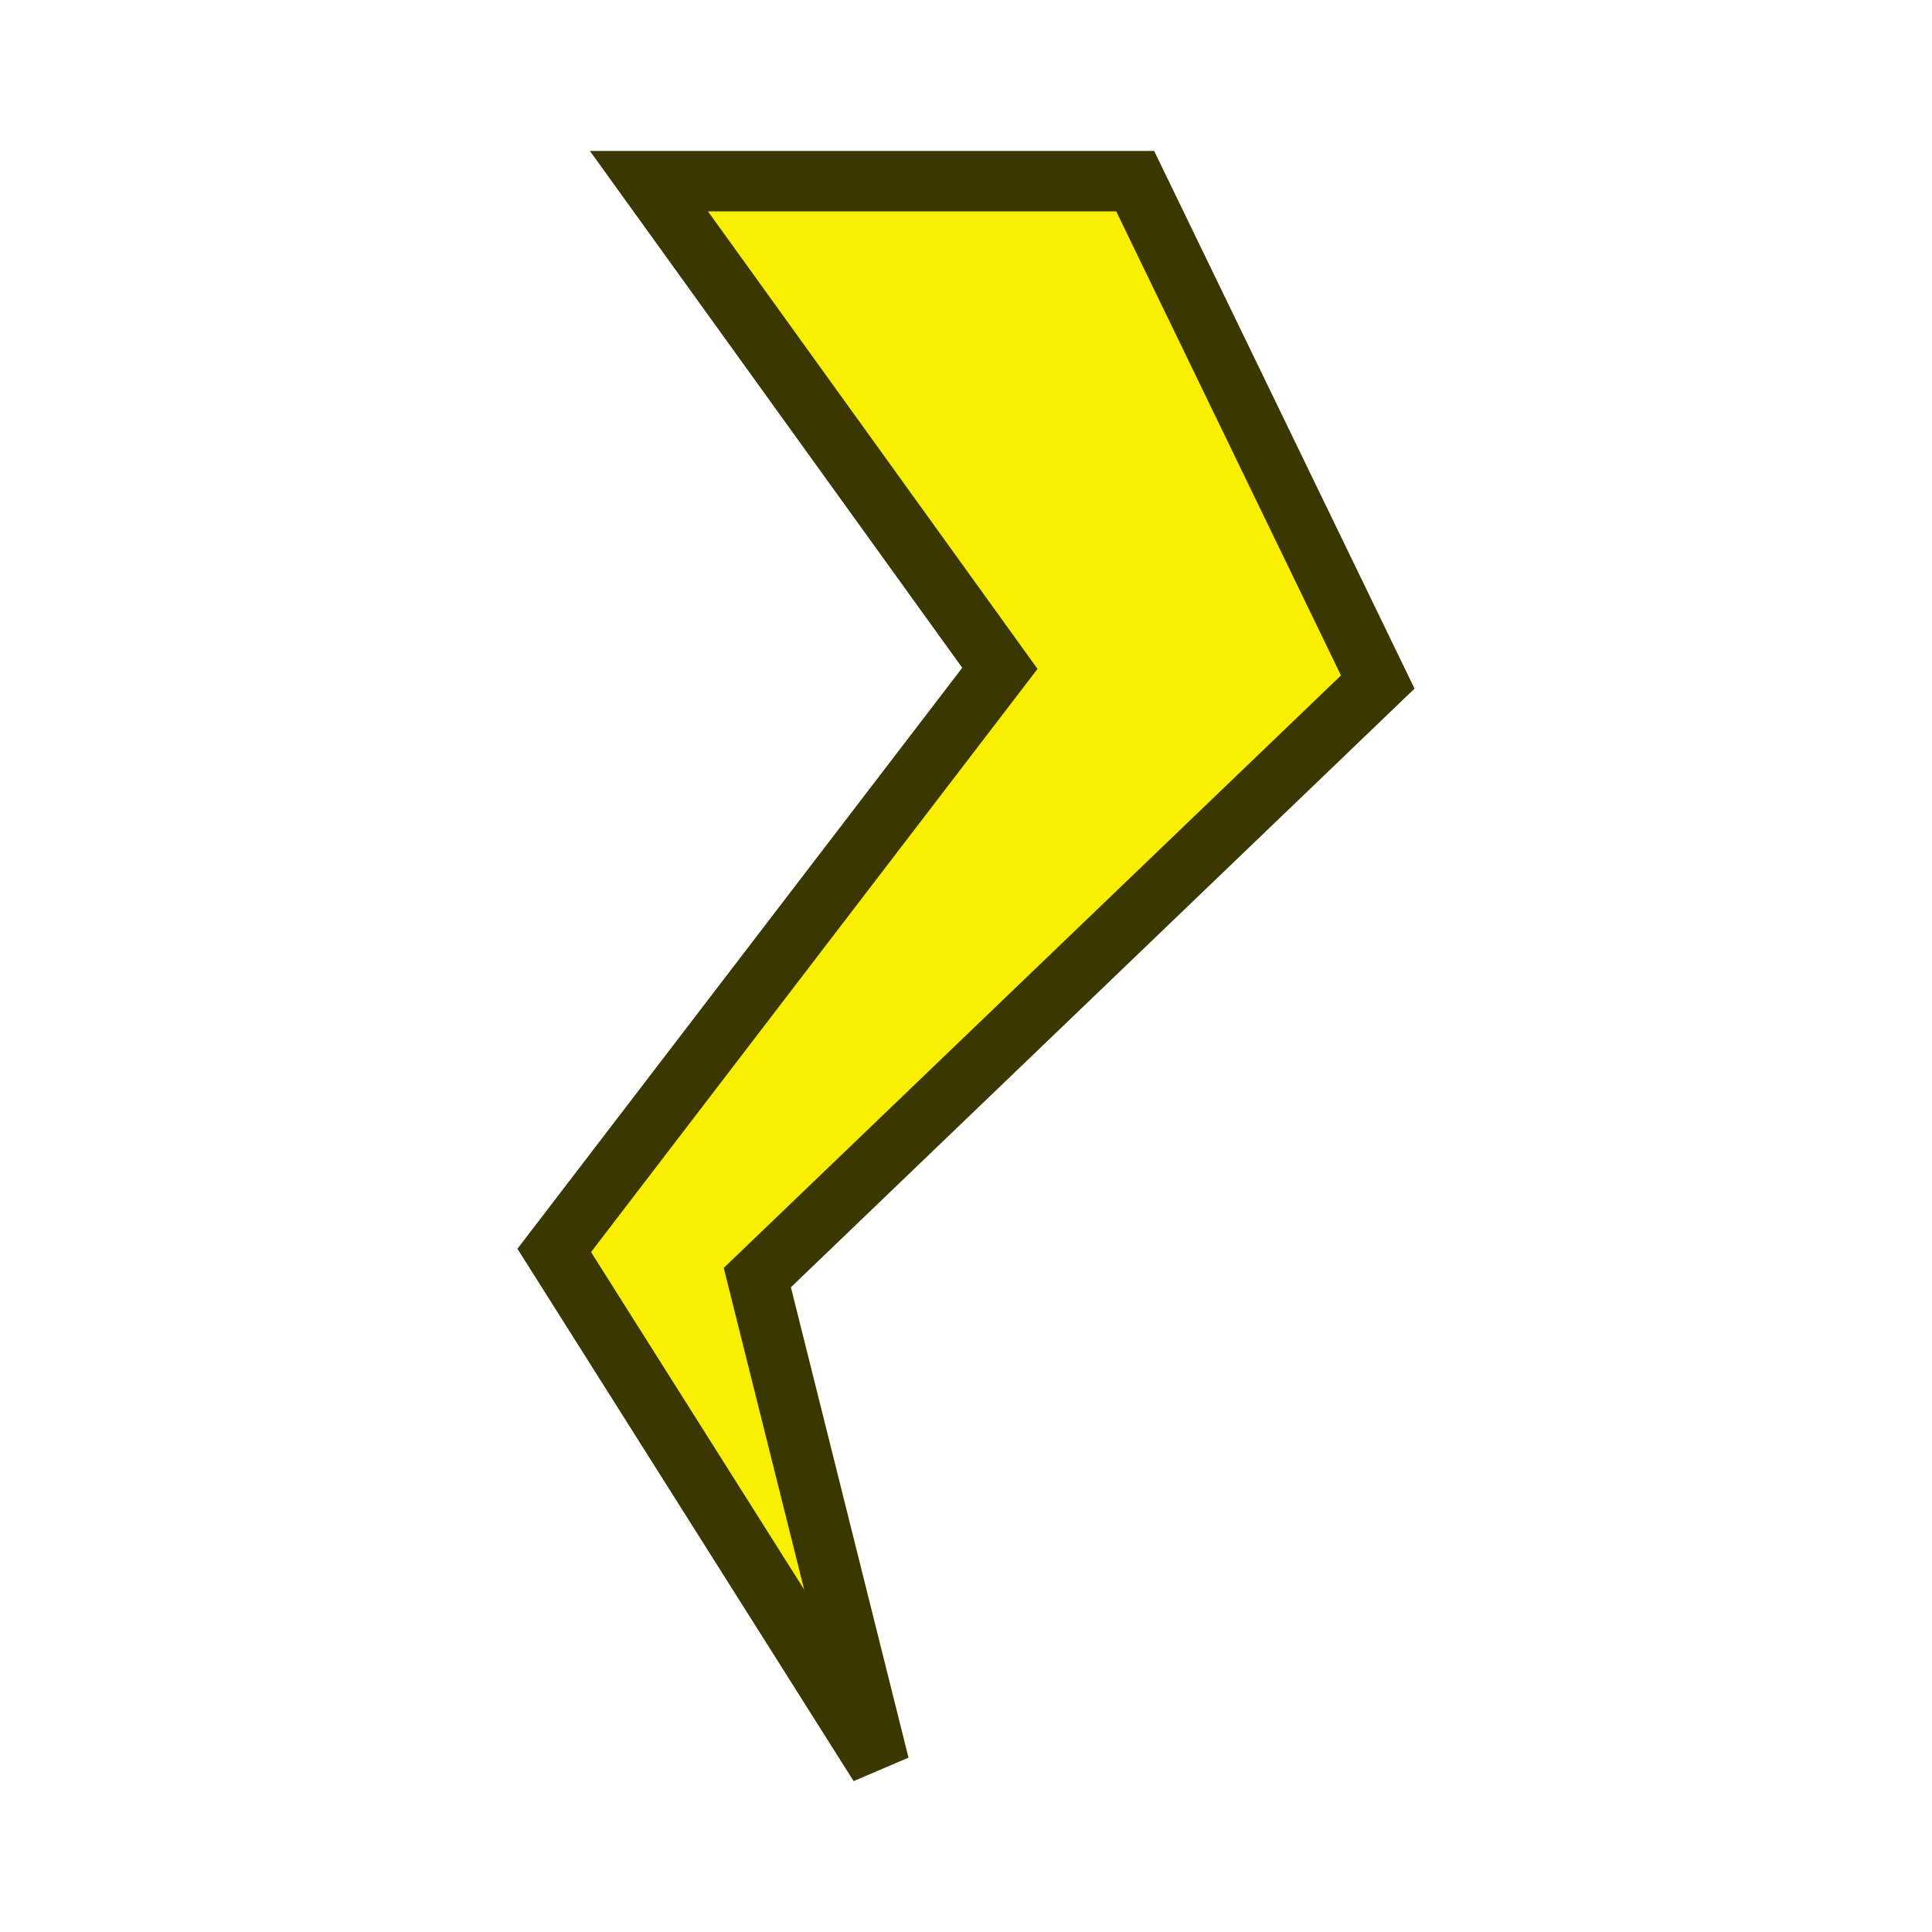
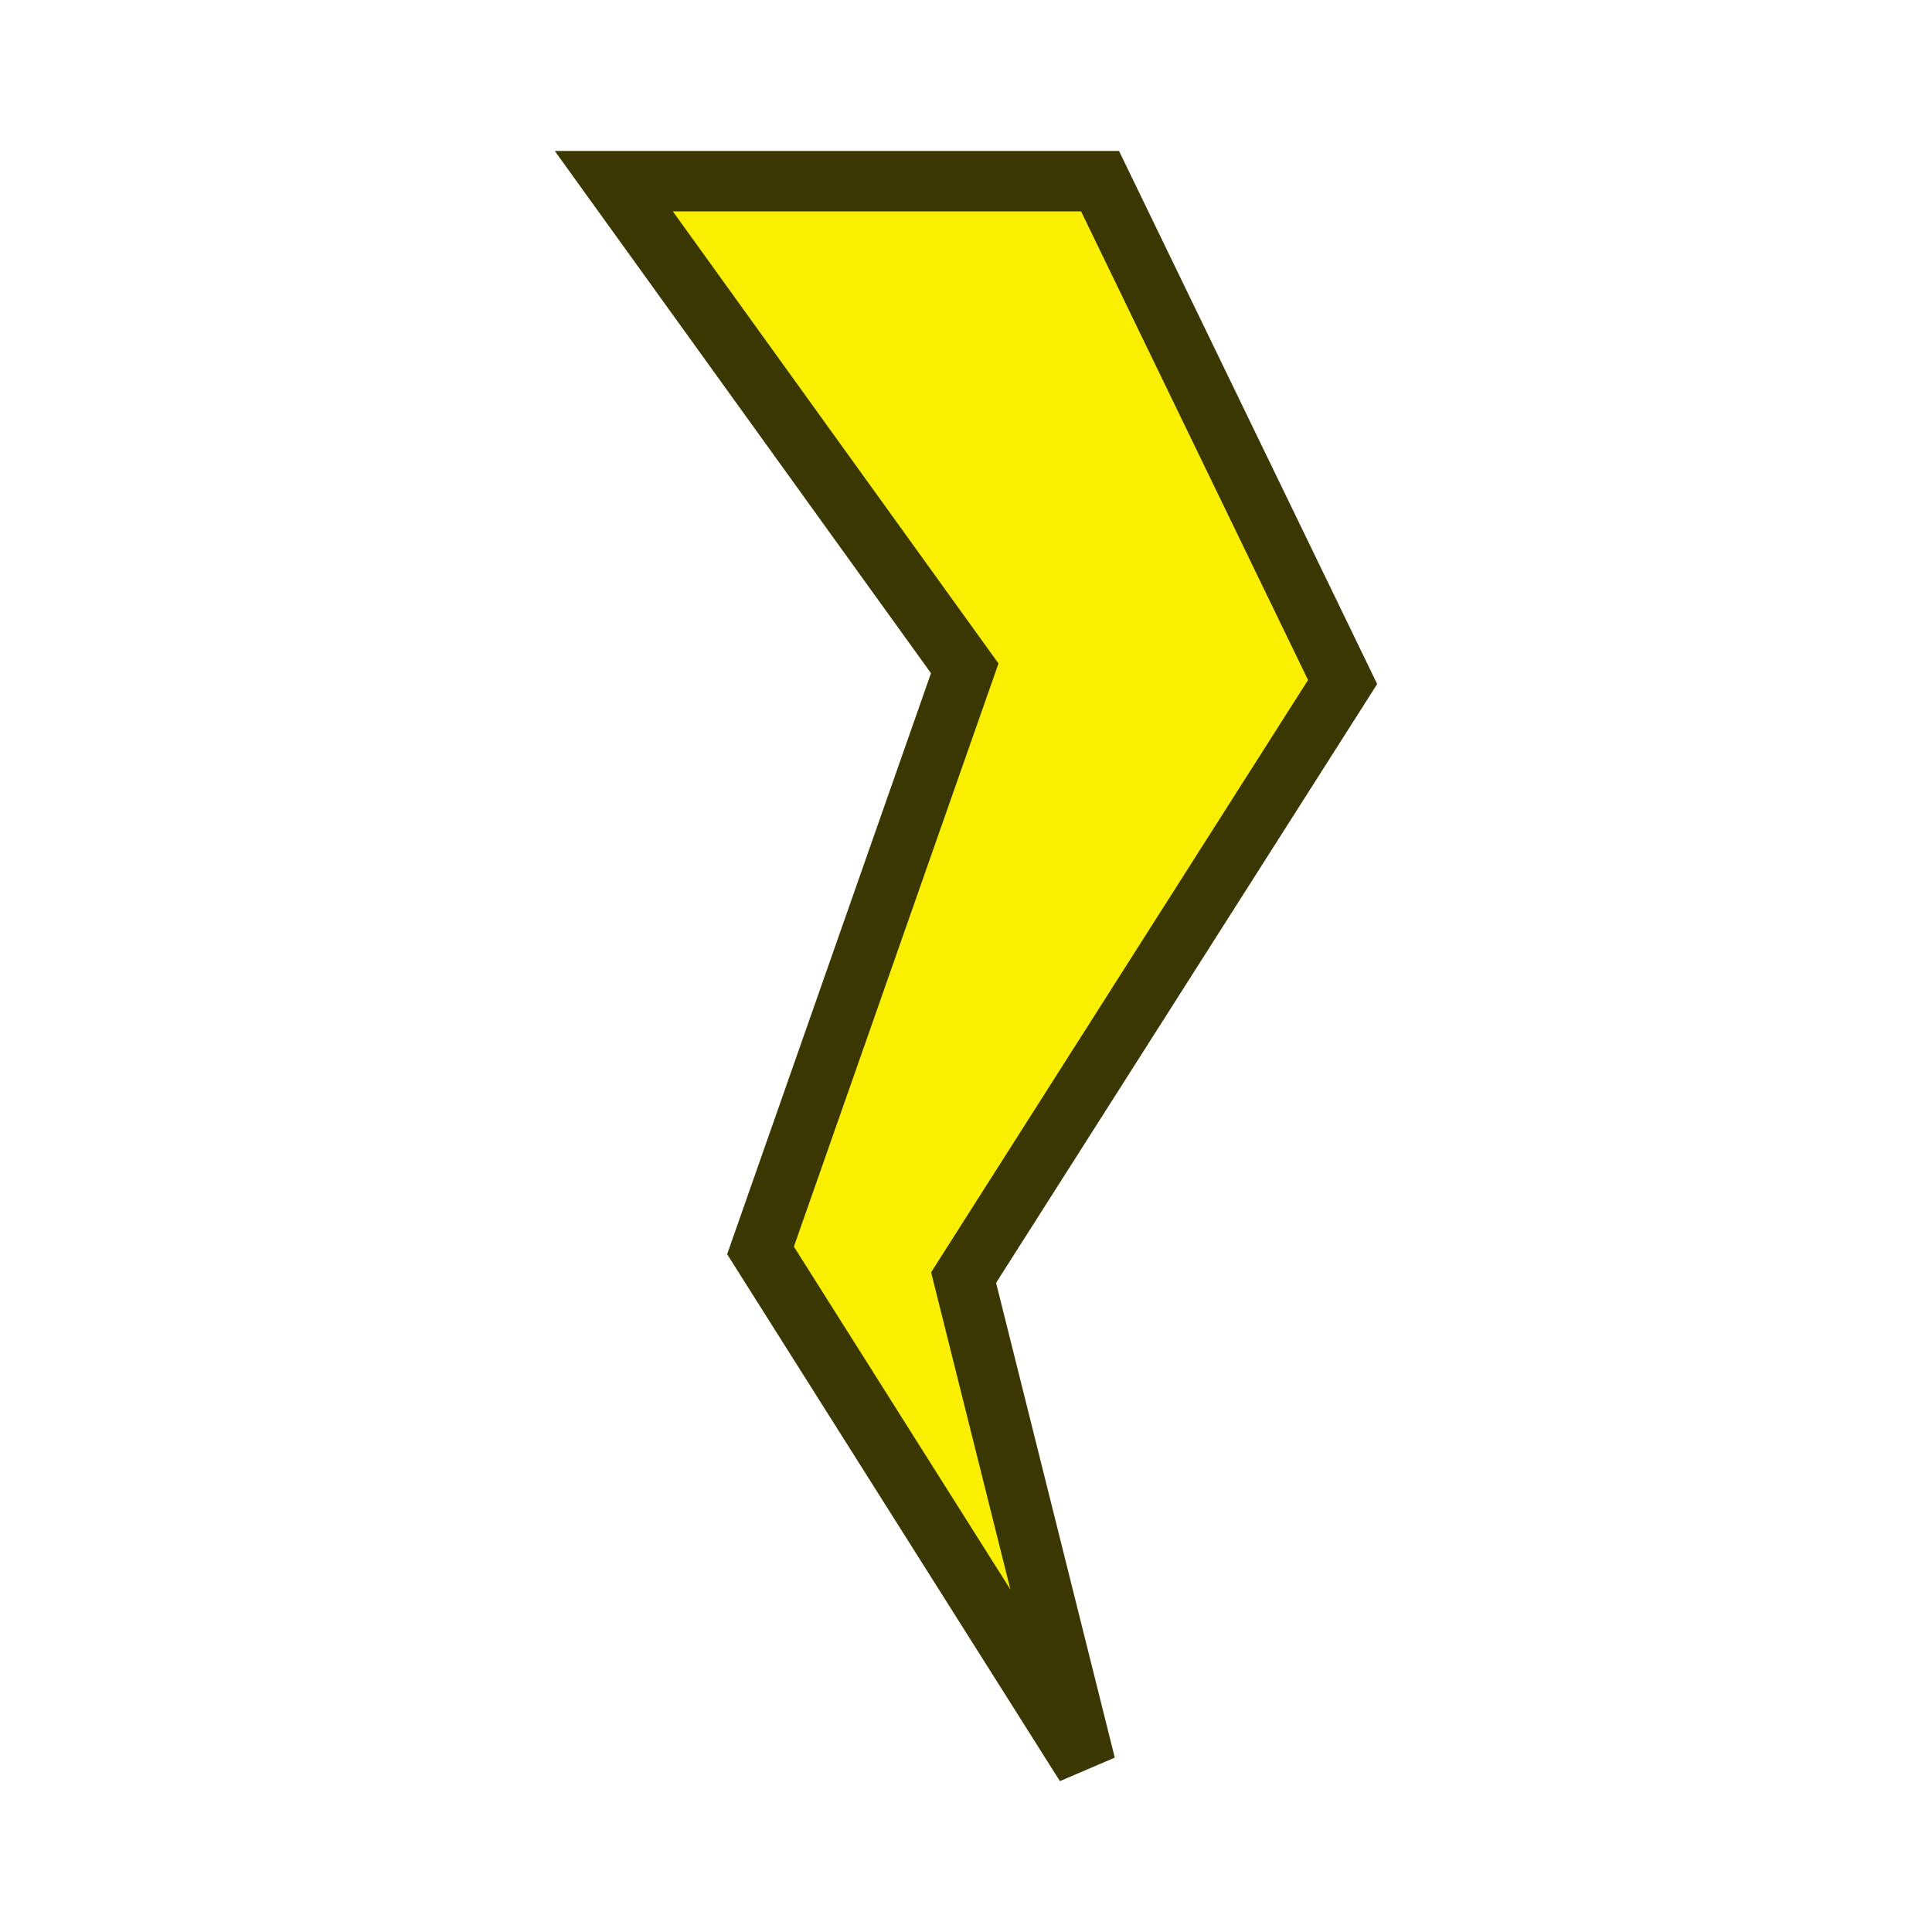
<svg xmlns="http://www.w3.org/2000/svg" width="32" height="32" viewBox="0 0 8.467 8.467" version="1.1" id="svg1">
  <defs id="defs1" />
  <g id="layer1">
-     <path style="fill:#faef00;fill-opacity:1;fill-rule:evenodd;stroke:#3a3800;stroke-width:0.265px;stroke-linecap:butt;stroke-linejoin:miter;stroke-opacity:1" d="M 2.844,0.794 4.382,2.929 2.429,5.48 3.853,7.735 3.319,5.599 6.038,2.989 4.975,0.794 Z" id="path1" />
+     <path style="fill:#faef00;fill-opacity:1;fill-rule:evenodd;stroke:#3a3800;stroke-width:0.265px;stroke-linecap:butt;stroke-linejoin:miter;stroke-opacity:1" d="M 2.69,0.794 4.228,2.929 3.333,5.48 4.757,7.735 4.223,5.599 5.884,2.989 4.821,0.794 Z" id="path1" />
  </g>
</svg>
